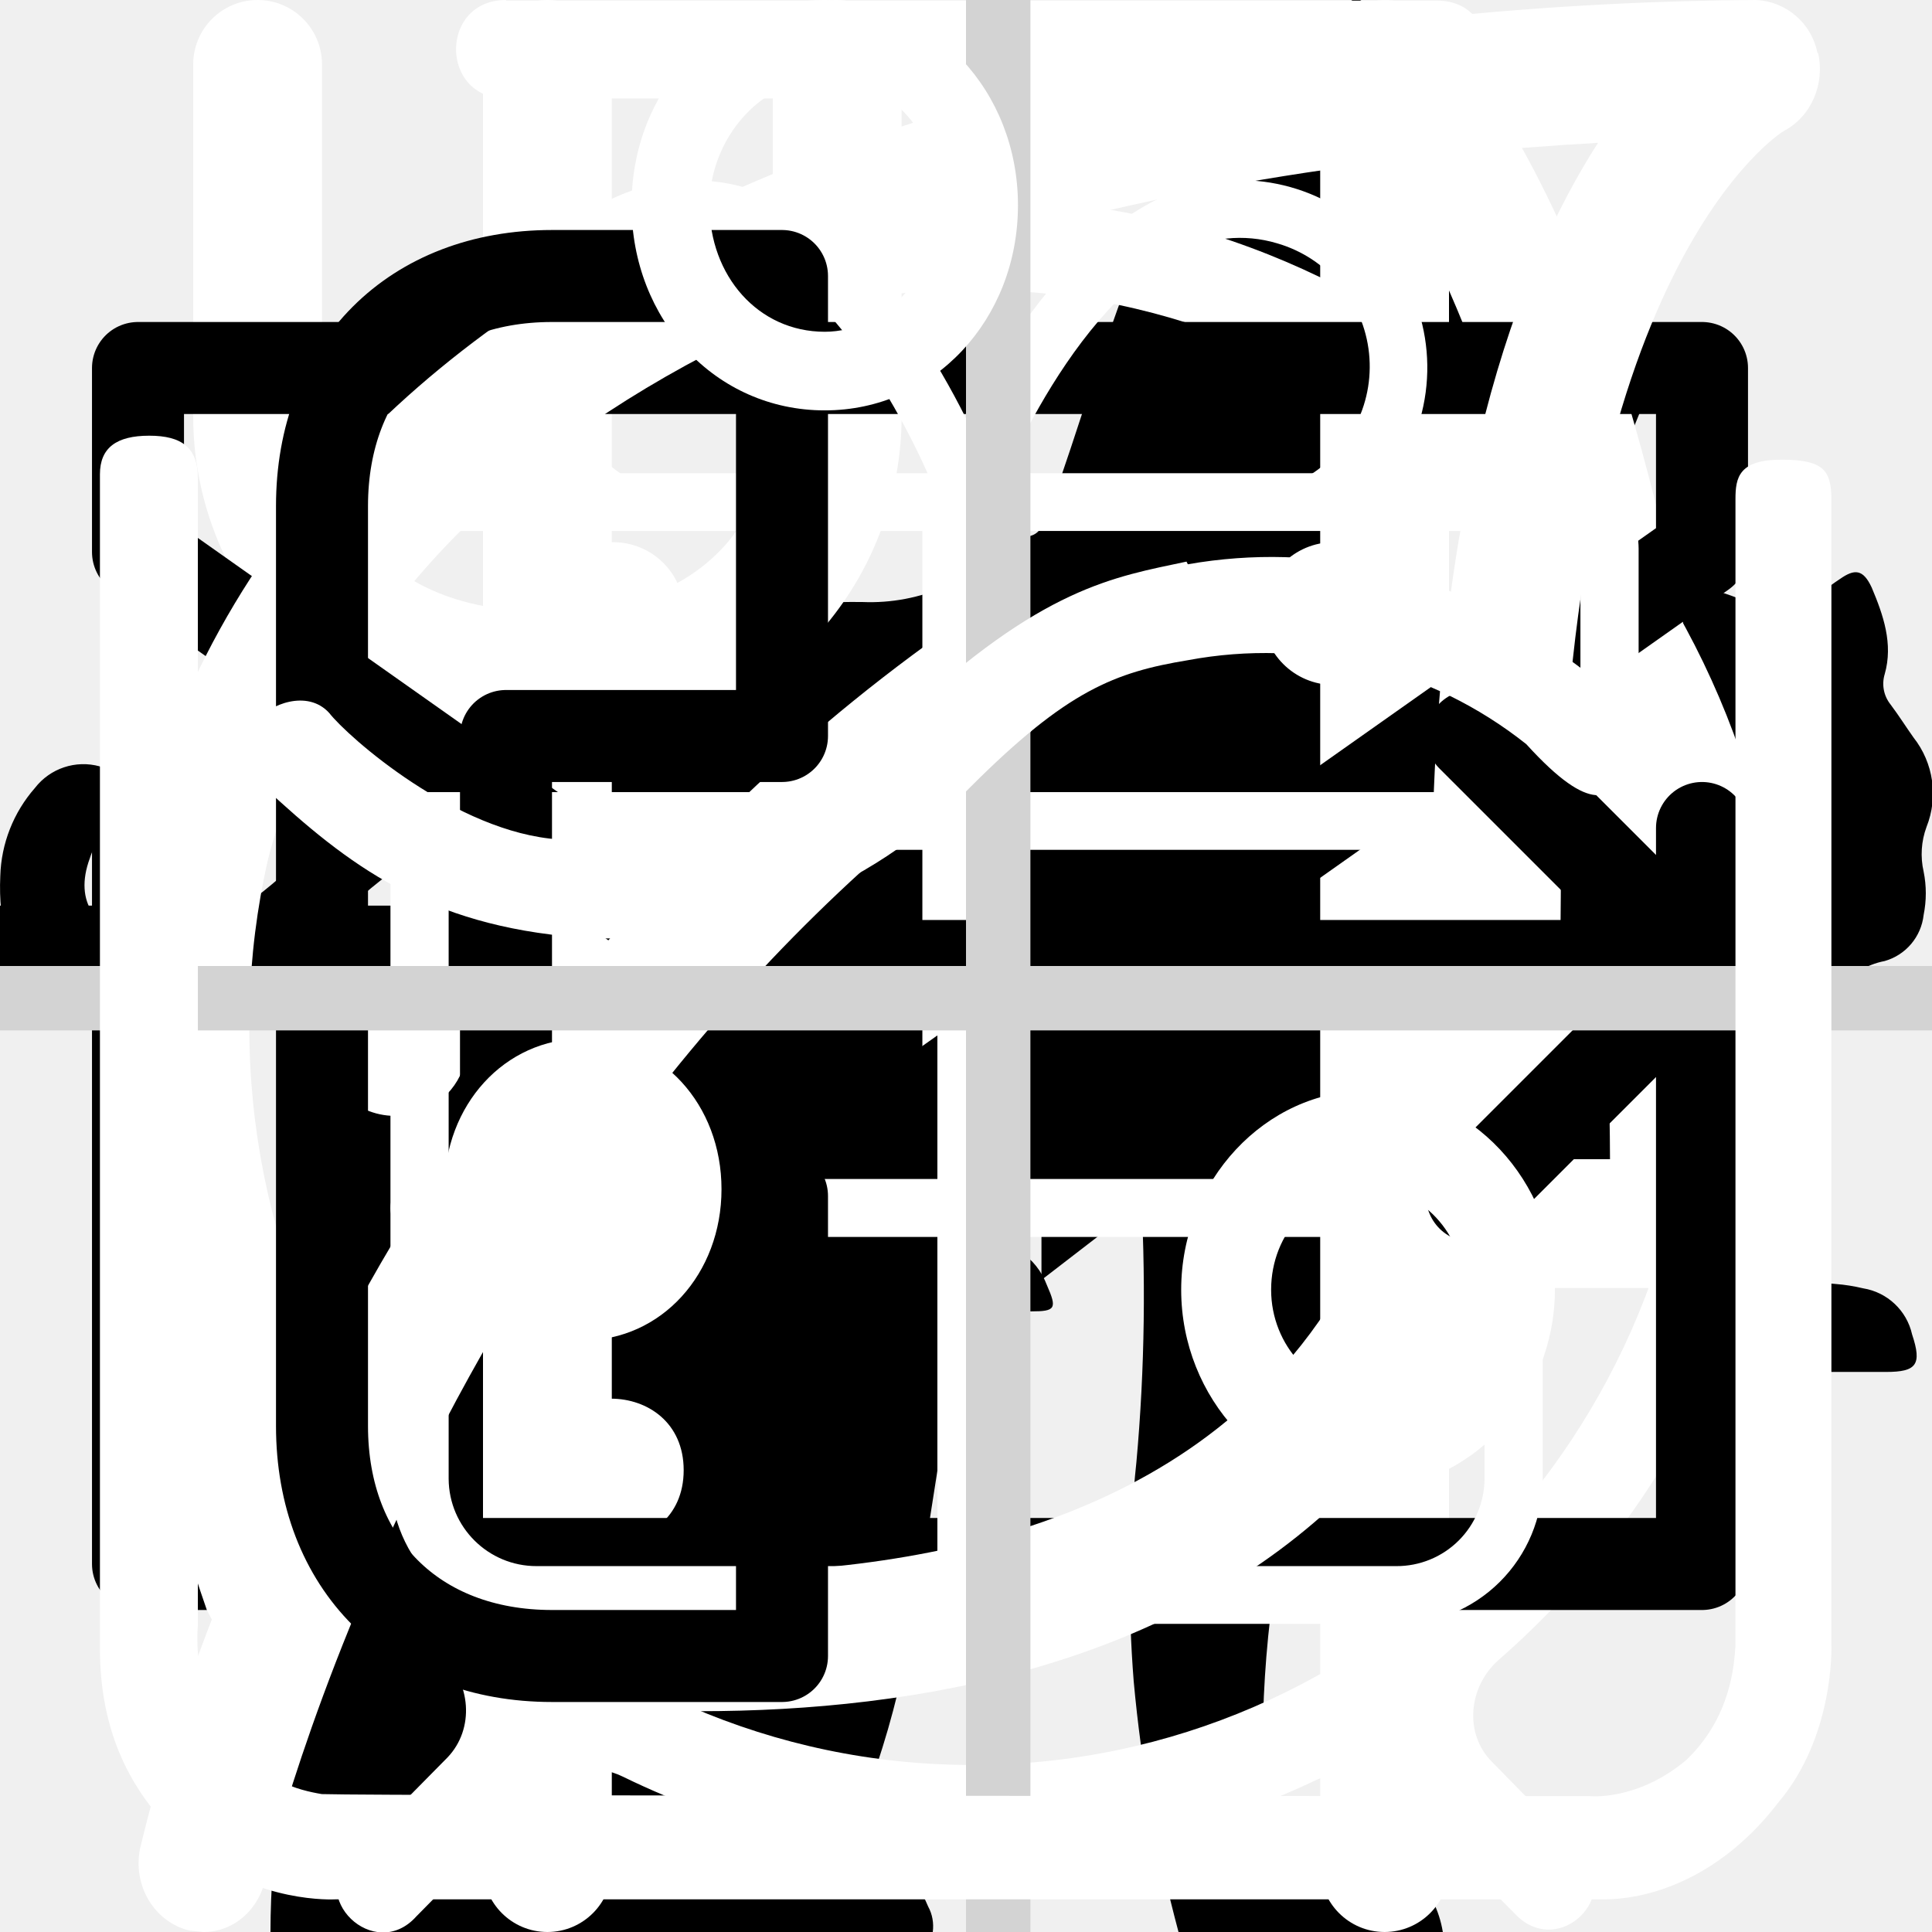
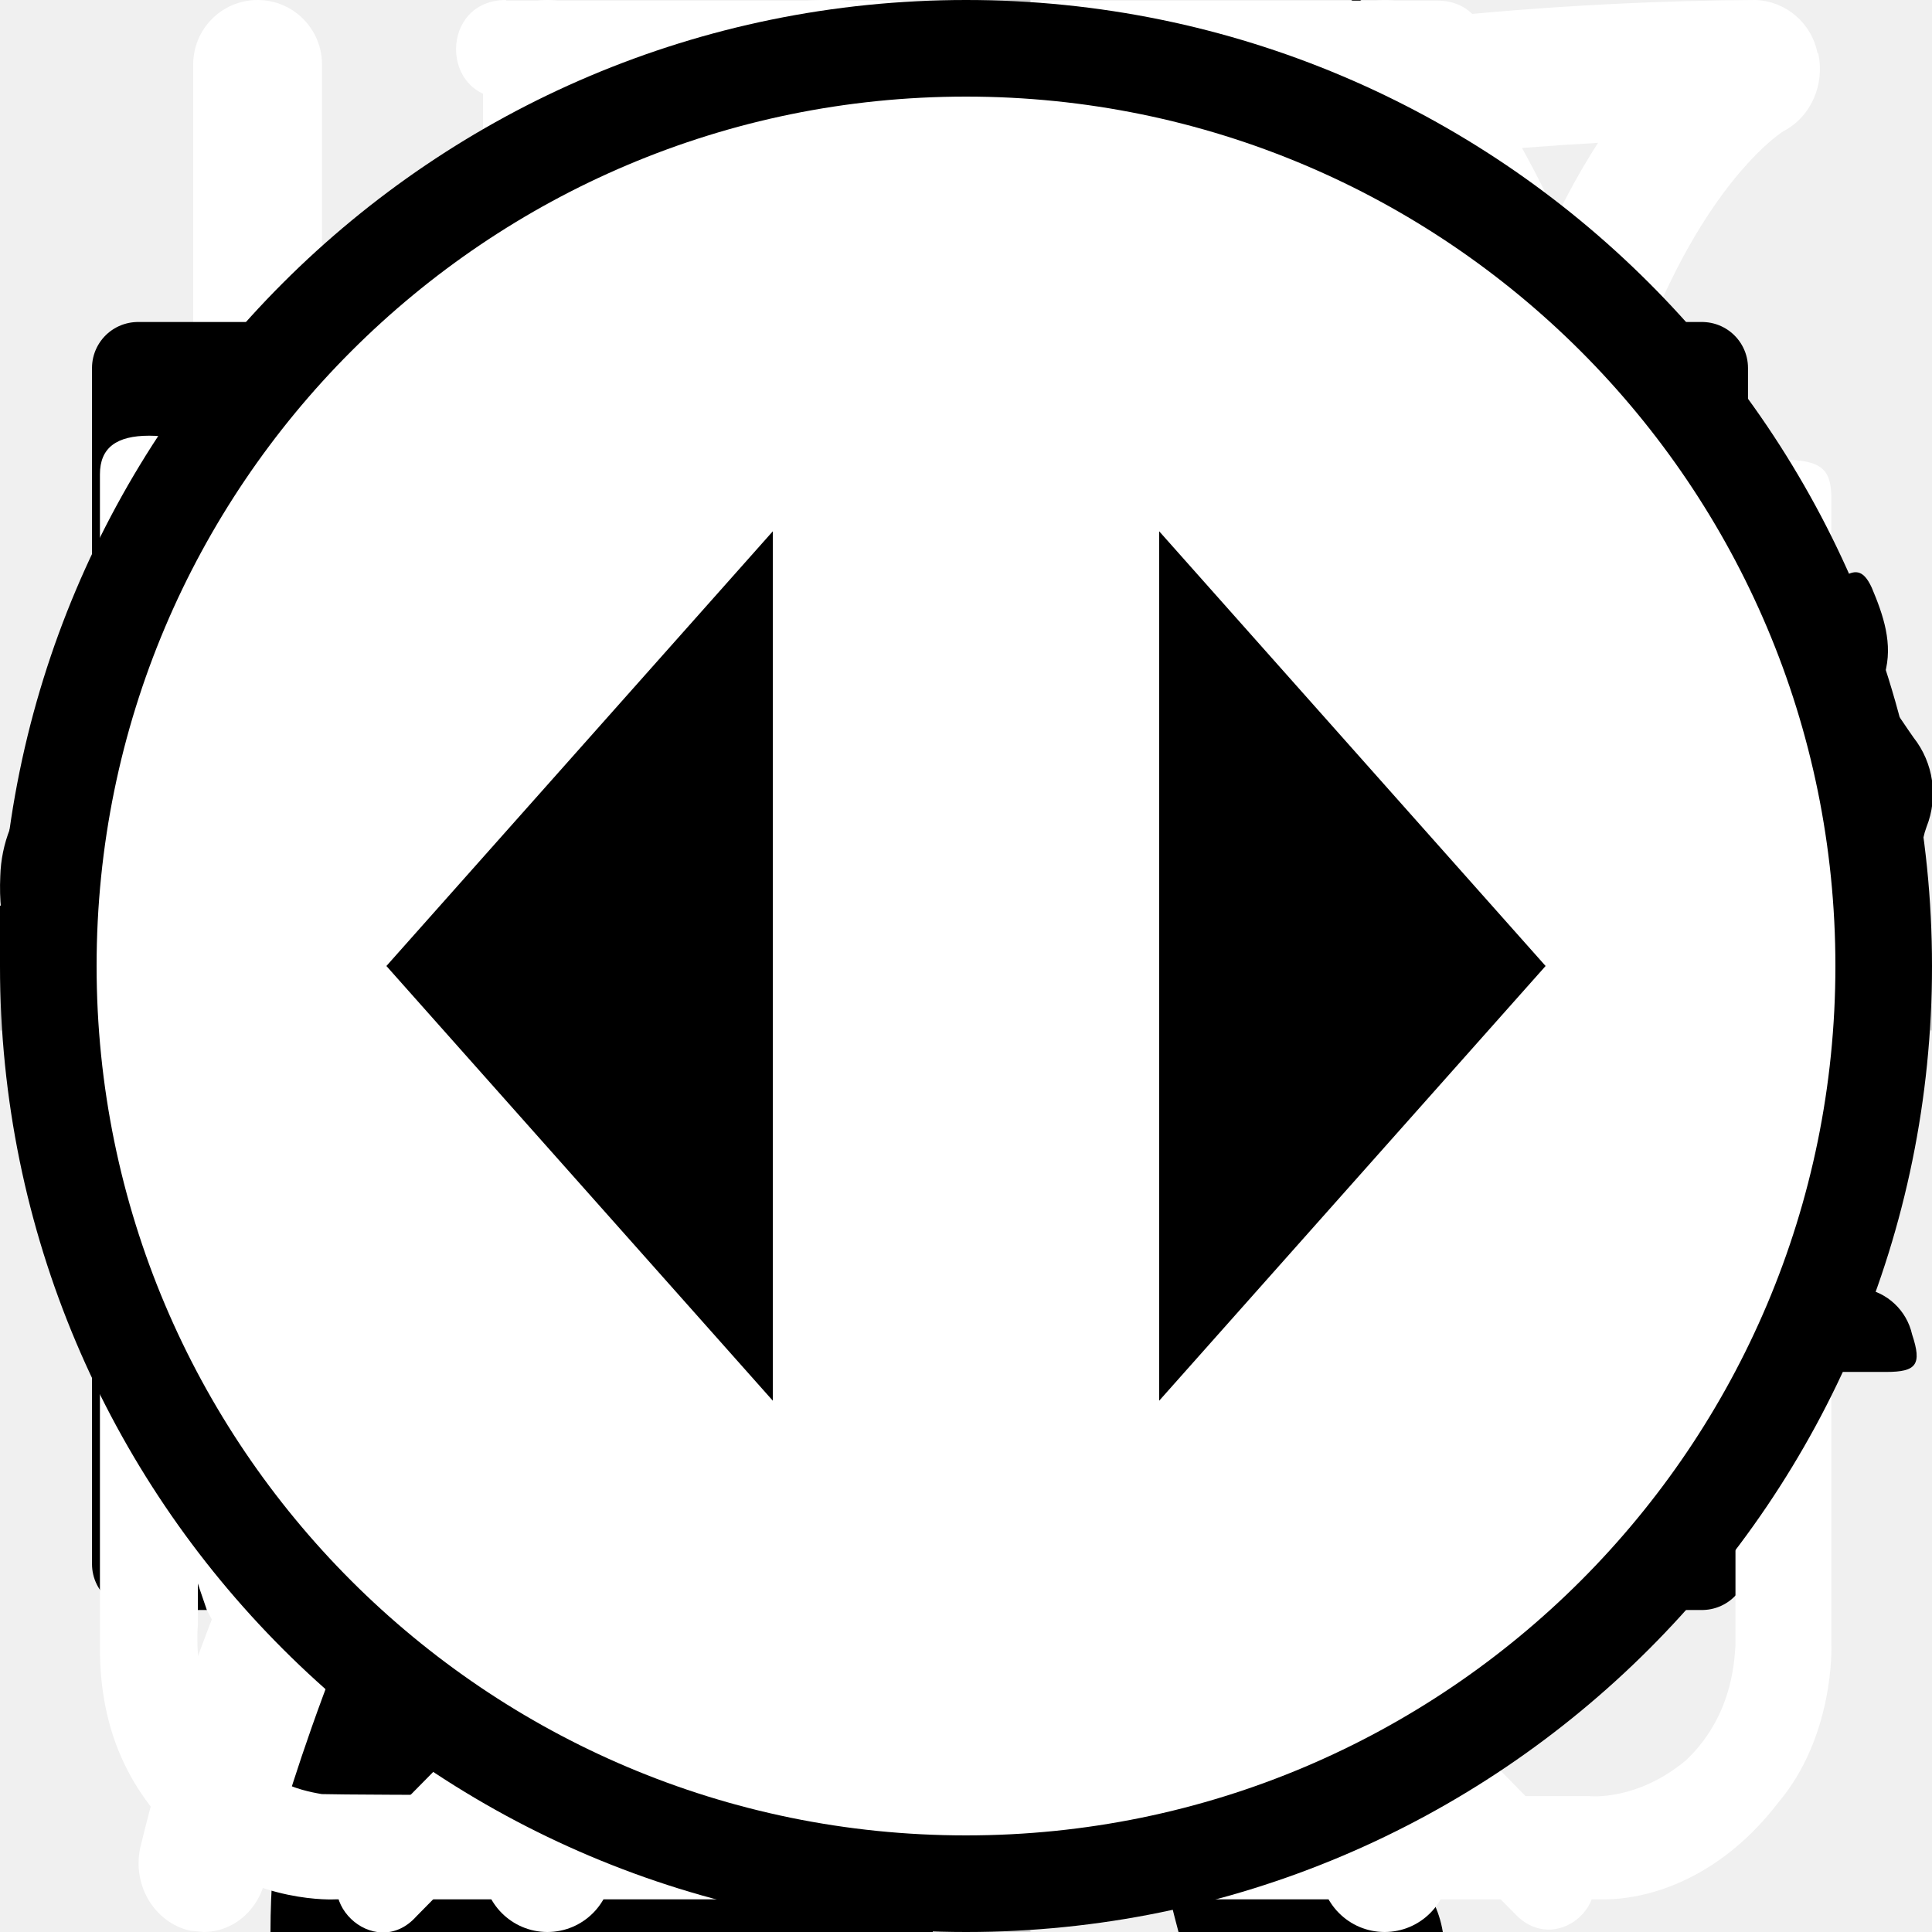
<svg xmlns="http://www.w3.org/2000/svg">
  <style>:root svg:not(:target){display:none}</style>
  <svg fill="none" id="arrow" viewBox="0 0 32 12">
    <path stroke="#000" stroke-width="2" d="M0 6h18" />
    <path fill="#000" d="m24 6-6.75 5.2V.8L24 6Z" />
  </svg>
  <svg fill="none" id="cat-pro" viewBox="0 0 268 112">
    <path fill="#000" d="M246.24 11.51a30.4 30.4 0 0 1 9-9.2c2-1.4 3.2-1.4 4.4 1.2 1.6 3.8 3 7.8 1.8 12a4.59 4.59 0 0 0 .8 4.2c1.2 1.6 2.2 3.2 3.2 4.6a12.54 12.54 0 0 1 1.8 12.4 10.86 10.86 0 0 0-.4 6.2c.4 1.98.4 4.02 0 6a7.5 7.5 0 0 1-5.4 6.4 10.42 10.42 0 0 0-6.4 4 2.09 2.09 0 0 1-1.8 1c-2.4.4-8.4-5-8.4-7.4v-1.2c.2-7.2-.2-7.8-6.8-10.8a8.78 8.78 0 0 1-3.6-2.4c-1.2-1.6-2.8-1.4-4.6-.8-1.8.6-2.8 1.8-2.6 3.8.6 4.85.8 9.73.6 14.6.01.56.15 1.1.4 1.6 6.2 9 8.6 19.6 11.6 29.8 2.4 7.8 6.8 12 14.8 12.6 1.28.1 2.55.3 3.8.6a8.32 8.32 0 0 1 6.8 6.4c1.4 4.2.6 5.2-3.6 5.2h-13a6.48 6.48 0 0 1-4.6-1.6 23.39 23.39 0 0 0-6.8-4 14.53 14.53 0 0 1-6.8-5.2 57.17 57.17 0 0 0-8-9c-5.6-5.8-11.6-11.4-16.8-17.4a22.77 22.77 0 0 1-6.4-15.2c0-1.8-.4-2.6-2.4-1.8-.6.38-1.3.6-2 .6-5.6 0-8.4 3.4-10.4 8.4-1.8 4.2-4.2 8.2-6.4 12.4a20.8 20.8 0 0 0-2 8.4c0 4.8 1.2 6.4 5.6 8 2.8 1 5.4 2 6.8 4.8 1.6 3.2 1.2 4-2.2 4.2h-13.6a3.76 3.76 0 0 1-3.8-2.2l-3.6-6a12.1 12.1 0 0 1-1.4-10.8c.86-3.47.93-7.1.2-10.6a16.84 16.84 0 0 1 3.4-14c1.2-1.4 1.2-2-.8-2.4a100.13 100.13 0 0 1-23.74-8.25.2.2 0 0 1-.06-.15c-6.4-2.4-7.6-2-9.4 4.6-1.6 5.6-3.2 11.2-4.4 17-1.4 6.4.2 12.4 2.2 18.4.8 2.4 3.2 2.2 5 2.8 4 1.2 7.4 2.8 9 7 1.4 3.2 1.2 3.6-2.2 3.6-3.4 0-6.8-.2-10.4 0-3.04.06-6-.93-8.4-2.8-9.6-6.4-12.4-16.2-13.2-26.8-.4-6.6-4-11.8-8.2-16.8-.8-1-1.6-1.4-2.8-.6a88.62 88.62 0 0 1-13.4 6 53.42 53.42 0 0 0-24.4 17.6 21.26 21.26 0 0 0-4.4 10.2c-.6 3.6.4 5.2 4 6.2s5.4 3 5.8 6.8c.2 1.6-.4 2.4-2 2.4h-16.2a3.3 3.3 0 0 1-2.6-1.6c-2.52-3.1-3.86-7-3.8-11-.1-6.9.5-13.8 1.8-20.6a12.6 12.6 0 0 1 6.8-9.6c11.8-5.6 18-16.2 23.6-27.2 1.2-2.2.2-2.6-1.8-2.4-5.6.78-10.9 2.98-15.4 6.4-5.9 4.3-11.45 9.05-16.6 14.2a33.34 33.34 0 0 1-20.6 9.8c-14.6.8-21.4-7.4-20.8-20.6.13-4.5 1.83-8.81 4.8-12.2a8.5 8.5 0 0 1 9-3c3 .8 3.8 2.4 2.6 5.4-.6 1.2-1.4 2.2-2 3.4a15 15 0 0 0-2 4c-2.2 6 .8 10.2 7 10.8 6.6.6 12-2.2 17-6.2a89.88 89.88 0 0 0 16-16.6 41.58 41.58 0 0 1 28.8-16.2c4.6-.6 8.6-2.6 13-3.8a83.01 83.01 0 0 1 25.4-3.6 26 26 0 0 0 11.6-2.2c9.8-4 20-4 30.2-2 8 1.6 16 3.6 23.8 5.6 4.64.87 9.41.73 14-.4a135.6 135.6 0 0 1 26.8-4c5.92-.28 11.83.88 17.2 3.4 4 1.8 4 1.8 3 5.6Z" />
  </svg>
  <svg fill="none" id="cat-slim" viewBox="0 0 36 50">
    <path fill="#000" d="M28.2 0H28c-.32.19-.59.47-.74.82a8.03 8.03 0 0 0-.67 1.76.84.84 0 0 1-.76.69 3.77 3.77 0 0 0-2.69 1.95c-.37.66-.69 1.35-.95 2.06-.73 1.9-1.29 3.85-1.98 5.77-.32.87-.34.87-1.32.87-1.16 0-1.08-.18-1.1 1.1 0 .41.13.62.56.6.13 0 .33-.07.39.1.05.18-.13.26-.23.36a4.63 4.63 0 0 1-2.23 1.26c-.97.26-1.97.47-2.92.79-2.45.82-4.7 1.96-6.46 3.9a14.44 14.44 0 0 0-2.44 4.04c-1.89 4.46-2.8 9.15-3.51 13.88a97.06 97.06 0 0 0-.75 6.7C.1 47.75 0 48.88 0 50h17.14c.03-.23-.01-.46-.12-.66a2.58 2.58 0 0 0-1.97-1.58c-.36-.08-.4-.2-.18-.48.36-.48.64-1.02.82-1.6.84-2.47 1.16-5.06 1.57-7.62.23-1.96.83-3.85 1.77-5.59a11.13 11.13 0 0 1 2.87-3.28c.43-.32.45-.32.52.23.05.36.06.74.09 1.11.15 2.44.12 4.88-.1 7.31-.2 1.88-.22 3.78-.07 5.67.2 2.2.59 4.36 1.16 6.49h6.84a2.8 2.8 0 0 0-2.18-2.29c-.64-.1-1.3-.07-1.93.1-.31.08-.44 0-.46-.33-.22-2.73-.04-5.47.51-8.16a91.8 91.8 0 0 0 1.57-9.37c.14-1.27.54-2.5 1.18-3.6.6-1.1 1.14-2.23 1.74-3.33a3.03 3.03 0 0 0 .22-2.67c-.14-.37-.27-.74-.44-1.1-.52-1-1.03-2-1.5-3-.26-.52-.2-.59.36-.6.84 0 .84 0 .86-.85v-.34c0-.35-.14-.55-.52-.51h-.78c-.36 0-.46-.15-.37-.52a3.22 3.22 0 0 1 2.64-2.28 11.3 11.3 0 0 1 3.4.22.51.51 0 0 0 .65-.33 40 40 0 0 1 .66-1.55.52.52 0 0 0-.05-.58c-1.65-2.1-3.43-4.05-5.87-5.3a.77.77 0 0 1-.45-.58 9.81 9.81 0 0 0-.65-2.14A1.8 1.8 0 0 0 28.2 0Z" />
  </svg>
  <svg fill="none" id="clock" viewBox="0 0 27 31">
    <path fill="#fff" d="M6.12 0c-1.07 0-1.07 1.58 0 1.58h6.67v1.6A13.21 13.21 0 0 0 .56 16.49c0 4.02 1.75 7.64 4.52 10.07.48.43.54 1.18.1 1.64l-1.53 1.55c-.75.69.36 1.75 1.03 1l2-2.03c.36-.34.88-.43 1.32-.21a12.79 12.79 0 0 0 11.1.06c.43-.21.96-.13 1.3.21l1.95 1.97c.68.64 1.66-.31 1.04-1l-1.45-1.48c-.45-.45-.38-1.2.1-1.63a13.47 13.47 0 0 0 4.62-10.16c0-7.07-5.43-12.87-12.27-13.28V1.6h6.67c1.06 0 1.06-1.59 0-1.59H6.12ZM2 16.47C2 9.94 7.2 4.65 13.6 4.65c6.41 0 11.6 5.3 11.6 11.82 0 6.55-5.19 11.85-11.6 11.85-6.4 0-11.6-5.3-11.6-11.85Zm10.8-8.09c0-1.1 1.66-1.1 1.66 0v8.63c0 .23-.09.44-.25.6a.86.86 0 0 1-.6.25.82.82 0 0 1-.57-.23.8.8 0 0 1-.24-.56V8.38ZM7.8 11c.31 0 .61-.12.83-.34A1.14 1.14 0 0 0 7.8 8.7c-.3.02-.56.16-.75.37a1.14 1.14 0 0 0 .75 1.92Zm11.6 0c.31 0 .6-.12.82-.34a1.14 1.14 0 0 0-.82-1.96 1.14 1.14 0 0 0 0 2.29ZM8.97 23.59c0 1.53-2.33 1.53-2.33 0s2.33-1.53 2.33 0Zm4.64 3.44a1.18 1.18 0 0 0 1.17-.68 1.14 1.14 0 0 0-.7-1.56 1.17 1.17 0 0 0-1.22.32 1.14 1.14 0 0 0 .75 1.92ZM5.49 16.64a1.14 1.14 0 0 1-.69 1.17 1.17 1.17 0 0 1-1.57-.7 1.14 1.14 0 0 1 .32-1.2 1.17 1.17 0 0 1 1.94.73Zm17.39 1.15a1.17 1.17 0 0 0 1.17-.68 1.14 1.14 0 0 0-.7-1.55 1.17 1.17 0 0 0-1.22.32 1.14 1.14 0 0 0 .75 1.91Zm-2.32 5.8c0 1.53-2.32 1.53-2.32 0s2.32-1.53 2.32 0Z" />
  </svg>
  <svg fill="none" id="cutlery" viewBox="0 0 26 30">
    <path fill="#fff" fill-rule="evenodd" d="M19.12.08a1 1 0 0 1 1.09.21c.9.91 2.1 2.88 3.06 5.92A42.6 42.6 0 0 1 25 19a1 1 0 0 1-1 1h-3.5v9a1 1 0 1 1-2 0V1a1 1 0 0 1 .62-.92ZM20.5 18H23a39.62 39.62 0 0 0-1.64-11.19 22.4 22.4 0 0 0-.86-2.3V18ZM6.5 0a1 1 0 0 1 1 1v28a1 1 0 1 1-2 0V1a1 1 0 0 1 1-1Z" clip-rule="evenodd" />
    <path fill="#fff" fill-rule="evenodd" d="M2 0a1 1 0 0 1 1 1v5.5c0 .56.2 1.32.7 1.92.48.56 1.31 1.08 2.8 1.08a1 1 0 1 1 0 2 5.41 5.41 0 0 1-4.33-1.8A5.07 5.07 0 0 1 1 6.5V1a1 1 0 0 1 1-1Z" clip-rule="evenodd" />
    <path fill="#fff" fill-rule="evenodd" d="M11 0a1 1 0 0 0-1 1v5.5c0 .56-.2 1.32-.7 1.92-.48.56-1.31 1.08-2.8 1.08a1 1 0 0 0 0 2c2.01 0 3.43-.73 4.33-1.8A5.07 5.07 0 0 0 12 6.5V1a1 1 0 0 0-1-1Z" clip-rule="evenodd" />
  </svg>
  <svg fill="none" id="email" viewBox="0 0 21 20">
    <path stroke="#000" stroke-linecap="round" stroke-linejoin="round" d="M1.5 8.5v8h17v-8m-17-5h17v2l-8.5 6-8.5-6v-2Z" />
  </svg>
  <svg fill="none" id="icon-gift" viewBox="0 0 78 81">
    <path fill="#fff" d="M64.02 35.63H14.03a3.18 3.18 0 0 1-3.18-3.16V23a3.18 3.18 0 0 1 3.18-3.16h49.98A3.17 3.17 0 0 1 67.2 23v9.47a3.17 3.17 0 0 1-3.18 3.16ZM14.03 22.26c-.4 0-.74.34-.74.74v9.47c0 .4.33.74.74.74h49.98c.41 0 .75-.33.75-.74V23c0-.4-.34-.74-.75-.74H14.03Z" />
    <path fill="#fff" d="M57.04 68.08H21A6.11 6.11 0 0 1 14.87 62V34.42c0-.67.55-1.21 1.22-1.21.68 0 1.22.54 1.22 1.21V62A3.68 3.68 0 0 0 21 65.66h36.04a3.68 3.68 0 0 0 3.7-3.67V34.42a1.22 1.22 0 0 1 2.44 0V62a6.11 6.11 0 0 1-6.14 6.1Z" />
    <path fill="#fff" d="M39.02 68.08c-.67 0-1.22-.54-1.22-1.2V34.41c0-.67.55-1.21 1.22-1.21.68 0 1.22.54 1.22 1.21v32.45c0 .67-.54 1.21-1.22 1.21ZM23.81 22.26a7.81 7.81 0 0 1-3.17-10.6A7.9 7.9 0 0 1 31.3 8.5c5.82 3.13 8.96 11.86 9.09 12.23l-2.3.8c-.03-.08-2.96-8.22-7.95-10.9a5.45 5.45 0 0 0-7.36 2.17 5.4 5.4 0 0 0 2.2 7.33l-1.17 2.13Z" />
    <path fill="#fff" d="m54.23 22.26-1.16-2.14a5.38 5.38 0 0 0-1.03-9.92 5.42 5.42 0 0 0-4.14.43c-4.98 2.68-7.91 10.82-7.94 10.9l-2.3-.8c.13-.37 3.27-9.1 9.08-12.23a7.86 7.86 0 0 1 11.29 9.1c-.6 2-1.95 3.66-3.8 4.66Zm7.72 29.6H16.09c-.67 0-1.22-.55-1.22-1.21 0-.67.55-1.22 1.22-1.22h45.86a1.21 1.21 0 1 1 0 2.42Z" />
  </svg>
  <svg fill="none" id="leaf" viewBox="0 0 25 28">
    <path fill="#fff" d="M24.84.77a.95.95 0 0 0-.9-.77h-.01C18.99.03 6.98.92 2.13 8.38-.38 12.26-.6 17.29 1.5 23.34l.07.13a25.93 25.93 0 0 0-1.04 3.32c-.11.54.21 1.07.72 1.19l.2.02c.43 0 .81-.32.9-.79.03-.1 2.42-10.37 10.86-16.38.43-.3.55-.93.26-1.38a.9.9 0 0 0-1.3-.28c-4.79 3.4-7.74 8-9.47 11.65-1.24-4.57-.92-8.37.99-11.3C7.42 3.76 16.3 2.37 21.66 2.07c-1.16 1.8-2.41 5.1-2.41 10.93 0 3.12-.83 5.52-2.47 7.14-2.62 2.6-6.88 2.83-10 2.58-.51-.04-.96.38-1 .93-.04.55.35 1.03.86 1.07.63.05 1.3.08 1.99.08 3.17 0 6.86-.66 9.42-3.2 2.04-2 3.07-4.9 3.07-8.6 0-9.1 3.22-11.1 3.23-11.1.4-.21.6-.68.5-1.13Z" />
  </svg>
  <svg fill="none" id="phone" viewBox="0 0 21 20">
    <path stroke="#000" stroke-linecap="round" stroke-linejoin="round" d="M10 10h8.5m0 0L16 7.5m2.5 2.5L16 12.5m-7.5-10v5h-3v5h3v5H6c-1.5 0-2.5-1-2.5-2.5V5c0-1.5 1-2.5 2.5-2.5h2.5Z" />
  </svg>
  <svg fill="none" id="plus" viewBox="0 0 60 60">
    <path stroke="#D3D3D3" stroke-width="2" d="M31 0v60M60 31H0" />
  </svg>
  <svg fill="none" id="powder" viewBox="0 0 27 29">
    <path fill="#fff" d="M11.38 0c-1.64 0-2.9 1.36-2.9 3.08s1.26 3.08 2.9 3.08c1.63 0 2.9-1.36 2.9-3.08S13 0 11.38 0Zm0 1.18c1 0 1.72.84 1.72 1.9 0 1-.8 1.9-1.72 1.9-1 0-1.73-.84-1.73-1.9 0-1 .78-1.9 1.72-1.9ZM.5 24.74c0 1.18.4 2.18 1.36 3 1 .84 2.17.77 2.17.77h19.04c.77 0 1.8-.38 2.62-1.45.85-1 .8-2.36.8-2.36V7.5c0-.44-.12-.6-.75-.6-.64 0-.69.27-.69.59V24.7c-.02.3-.07 1.08-.74 1.72-.74.62-1.45.54-1.45.54s-18.13 0-19.03-.03c-.35-.06-.91-.19-1.45-.9-.51-.73-.41-1.63-.41-1.63V7.18c0-.46-.24-.64-.73-.64s-.74.18-.74.58v17.62ZM16.81 8.43c-1.08.23-2.17.38-4.26 2.35-2.08 2-3.62 1.9-5.16 1.82-1.54-.1-3.17-1.54-3.45-1.9-.33-.36-.9-.12-1.08.11-.16.24-.16.64.1 1 1.27 1.18 2.45 2.08 4.72 2.26a7.5 7.5 0 0 0 5.89-2.26c1.45-1.45 2.17-1.72 3.26-1.9a6.3 6.3 0 0 1 5.08 1.26c1 1.1 1.26.78 1.54.48.54-.72-.23-1.27-1.1-1.9a7.24 7.24 0 0 0-5.52-1.28l-.02-.04Zm-9.06 7.16c-1.18 0-2.08 1-2.08 2.26 0 1.27.9 2.27 2.08 2.27 1.18 0 2.08-1 2.08-2.27s-.9-2.26-2.08-2.26Zm11.78.78c-1.54 0-2.8 1.36-2.8 2.99 0 1.63 1.26 2.99 2.8 2.99 1.54 0 2.81-1.36 2.81-3 0-1.62-1.27-2.98-2.8-2.98Zm0 1.45c.8 0 1.45.7 1.45 1.54a1.5 1.5 0 0 1-1.45 1.54c-.8 0-1.45-.7-1.45-1.54 0-.86.65-1.54 1.45-1.54Z" />
  </svg>
+   <svg fill="none" id="slider-arrows" viewBox="0 0 40 40">
+     <rect x="1" y="1" width="38" height="38" rx="19" fill="#fff" />
+     <path d="m16 11-8 9 8 9V11ZM32 20l-8-9v18l8-9Z" fill="currentColor" />
+     <rect x="1" y="1" width="38" height="38" rx="19" stroke="currentColor" stroke-width="2" />
+   </svg>
</svg>
